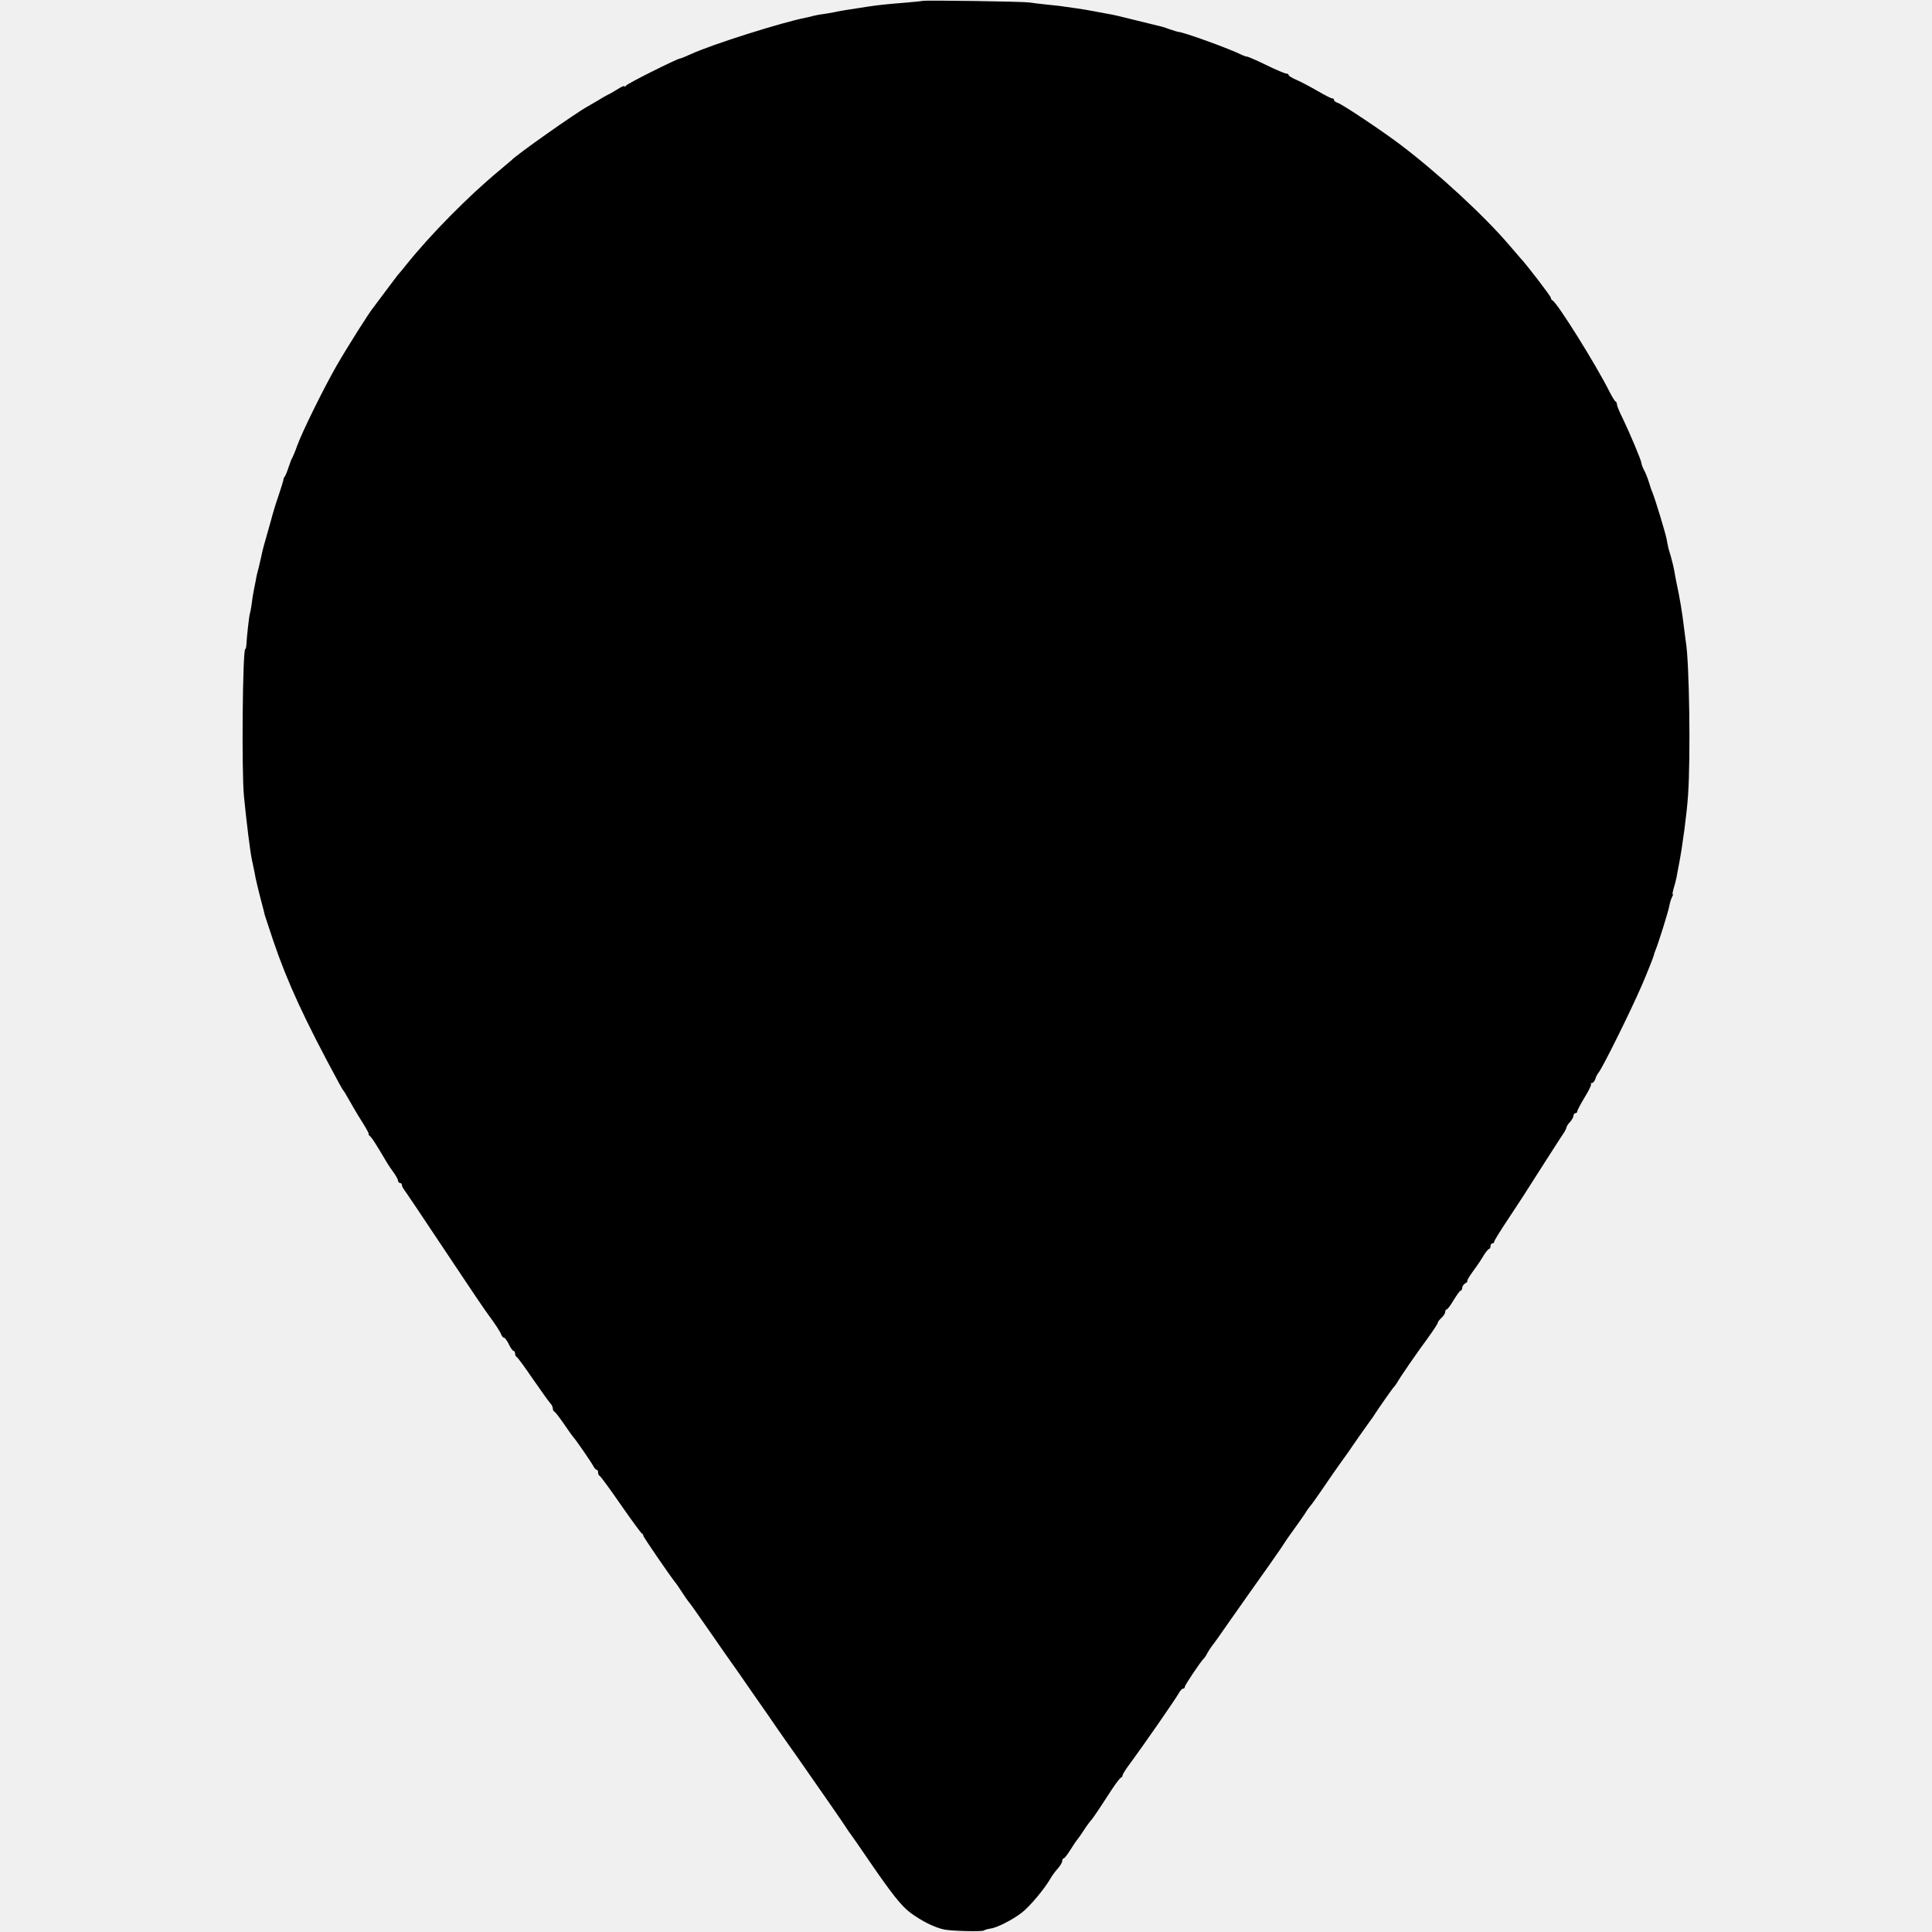
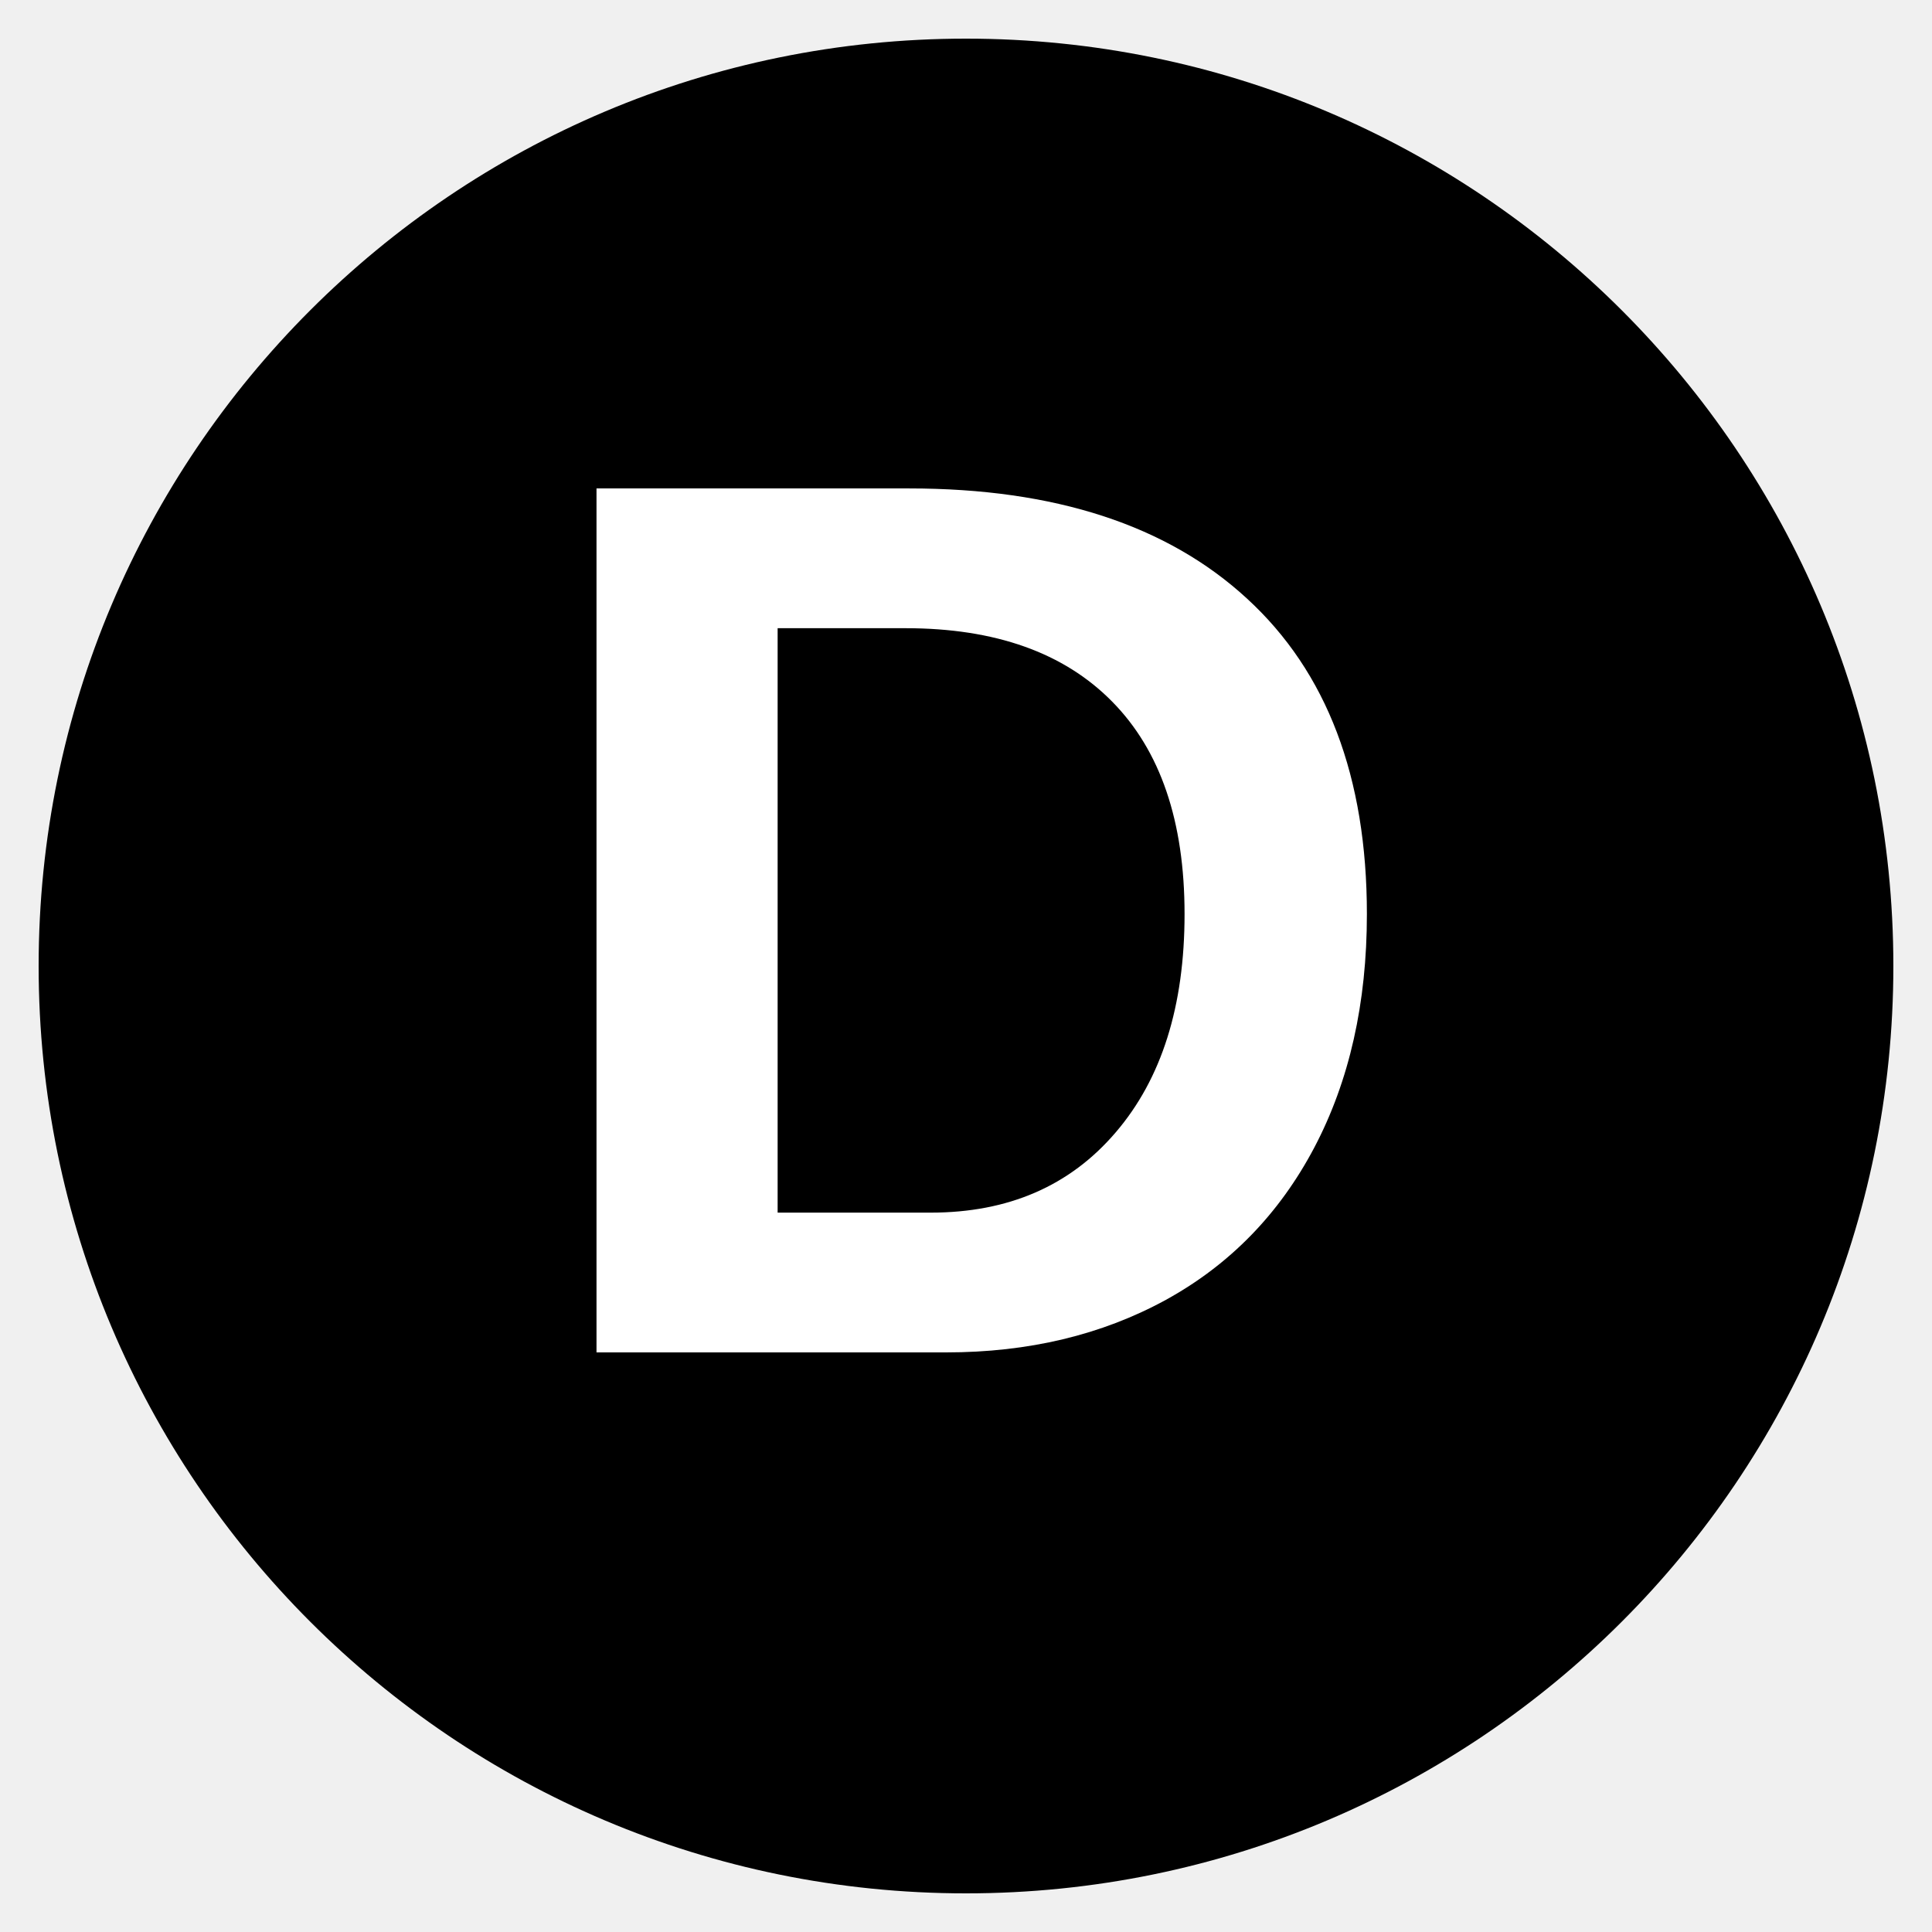
- <svg xmlns="http://www.w3.org/2000/svg" version="1.0" width="1024pt" height="1024pt" viewBox="0 0 1024 1024" preserveAspectRatio="xMidYMid meet">
-   <g transform="translate(0,1024) scale(0.1,-0.1)" fill="#000000" stroke="none">
-     <path d="M4888 10235 c-1 -1 -41 -5 -88 -9 -88 -7 -140 -12 -200 -21 -126 -19 -158 -25 -180 -30 -14 -3 -40 -7 -59 -10 -18 -2 -41 -7 -50 -9 -9 -3 -27 -7 -41 -10 -121 -23 -498 -142 -606 -192 -29 -13 -55 -24 -59 -24 -14 0 -281 -133 -287 -144 -4 -6 -8 -8 -8 -3 0 4 -17 -3 -37 -16 -21 -13 -45 -27 -53 -30 -8 -4 -31 -17 -50 -29 -19 -11 -44 -26 -55 -32 -67 -37 -380 -258 -405 -286 -3 -3 -32 -27 -65 -55 -163 -135 -362 -337 -489 -495 -20 -25 -42 -52 -49 -59 -6 -8 -35 -47 -64 -85 -29 -39 -57 -76 -62 -83 -22 -25 -141 -214 -198 -313 -68 -119 -182 -350 -209 -425 -9 -27 -21 -54 -24 -60 -4 -5 -13 -28 -20 -50 -7 -22 -16 -44 -20 -50 -5 -5 -8 -13 -8 -18 0 -4 -12 -43 -26 -85 -15 -43 -28 -87 -31 -98 -2 -10 -16 -57 -29 -104 -14 -47 -27 -96 -29 -110 -3 -14 -10 -43 -15 -65 -6 -22 -14 -53 -16 -70 -3 -16 -8 -41 -11 -55 -3 -14 -8 -45 -11 -70 -3 -25 -8 -47 -9 -50 -4 -6 -18 -134 -19 -167 -1 -13 -3 -23 -6 -23 -14 0 -20 -649 -7 -780 13 -133 33 -297 43 -341 13 -62 16 -75 19 -94 2 -11 13 -56 24 -100 12 -44 23 -88 25 -97 3 -9 23 -70 45 -136 74 -218 165 -416 350 -757 9 -16 18 -32 21 -35 3 -3 11 -16 18 -29 8 -13 23 -40 34 -59 11 -20 35 -59 54 -89 18 -29 31 -53 28 -53 -3 0 1 -7 10 -15 12 -13 27 -36 91 -144 6 -9 20 -31 33 -48 12 -17 22 -36 22 -42 0 -6 5 -11 10 -11 6 0 10 -5 10 -10 0 -6 5 -16 10 -23 6 -7 88 -129 183 -272 161 -242 251 -376 270 -400 29 -39 58 -83 63 -97 4 -10 10 -18 15 -18 5 0 17 -16 26 -35 9 -19 20 -35 25 -35 4 0 8 -6 8 -14 0 -8 4 -16 8 -18 5 -1 44 -55 87 -118 44 -63 85 -121 92 -128 7 -7 13 -19 13 -27 0 -7 4 -15 8 -17 5 -1 28 -32 53 -68 24 -36 47 -67 50 -70 9 -8 93 -130 104 -151 5 -11 13 -19 17 -19 5 0 8 -6 8 -14 0 -8 3 -16 8 -18 4 -1 55 -70 112 -153 57 -82 108 -151 112 -153 5 -2 8 -7 8 -12 0 -7 141 -212 168 -246 5 -5 22 -30 38 -55 16 -24 31 -46 34 -49 6 -6 27 -35 122 -172 37 -54 100 -144 140 -200 39 -57 109 -157 155 -223 45 -66 89 -129 97 -140 14 -19 77 -109 241 -345 39 -56 75 -109 80 -117 6 -9 15 -24 22 -32 7 -9 52 -74 101 -146 121 -176 168 -235 216 -272 62 -46 129 -79 181 -90 39 -8 199 -12 210 -5 5 4 21 8 34 10 34 4 117 46 166 84 42 32 121 126 153 182 9 16 27 40 40 54 12 14 22 31 22 38 0 8 3 14 8 14 4 0 20 21 37 48 16 26 32 49 35 52 3 3 19 25 35 50 16 25 33 47 36 50 4 3 23 30 43 60 20 30 52 80 72 110 20 30 41 57 45 58 5 2 9 8 9 13 0 5 16 30 35 56 77 104 246 348 263 379 7 13 17 24 23 24 5 0 9 4 9 10 0 9 88 140 101 150 3 3 12 15 18 28 7 13 19 31 26 40 8 9 47 64 87 122 87 124 121 172 214 303 38 54 74 106 79 115 6 10 28 42 50 72 22 30 49 69 60 85 10 17 23 35 29 42 6 6 36 48 66 92 30 45 71 103 90 130 19 27 41 57 48 67 14 22 107 154 119 170 4 5 13 17 18 26 19 30 98 143 104 148 3 3 11 13 16 22 16 29 105 158 162 235 29 40 53 77 53 81 0 5 9 17 20 27 11 10 20 24 20 32 0 7 4 13 8 13 4 0 21 22 37 50 17 27 33 50 38 50 4 0 7 7 7 15 0 7 8 19 18 24 9 6 13 11 9 11 -4 0 10 24 31 53 21 28 47 67 57 85 11 17 23 32 27 32 4 0 8 7 8 15 0 8 5 15 10 15 6 0 10 4 10 10 0 5 33 58 73 118 39 60 77 116 82 125 23 36 206 323 217 338 6 10 11 21 11 25 1 5 9 18 19 28 10 11 18 26 18 33 0 7 5 13 10 13 6 0 10 4 10 10 0 5 18 39 39 74 22 35 37 67 34 70 -4 3 -1 6 5 6 6 0 14 10 18 22 3 12 11 26 16 32 20 22 172 329 231 466 21 48 59 143 62 155 1 6 5 17 8 25 16 37 69 208 74 235 3 17 9 38 14 48 5 9 8 17 5 17 -3 0 0 15 5 33 6 17 12 43 15 57 2 14 9 48 14 75 17 87 41 266 47 360 14 200 7 708 -12 815 -2 14 -6 45 -9 70 -10 84 -23 163 -42 250 -3 14 -7 39 -10 55 -3 17 -11 50 -18 75 -8 25 -14 48 -15 53 0 4 -1 8 -2 10 0 1 -3 13 -5 27 -5 30 -62 217 -74 245 -5 11 -14 37 -20 58 -7 22 -18 51 -26 65 -8 15 -14 32 -14 37 0 13 -61 158 -100 239 -17 33 -30 66 -30 73 0 6 -3 13 -7 15 -5 2 -19 26 -33 53 -68 137 -278 474 -302 483 -4 2 -8 8 -8 13 0 9 -132 181 -165 215 -5 6 -30 35 -55 64 -133 156 -378 382 -576 532 -89 68 -310 216 -334 223 -11 3 -20 11 -20 16 0 5 -3 8 -7 7 -5 -1 -39 16 -78 39 -38 22 -89 49 -112 59 -24 10 -43 22 -43 26 0 5 -6 8 -12 8 -7 0 -55 20 -106 45 -51 25 -97 45 -103 45 -5 0 -17 4 -27 9 -61 31 -311 122 -337 122 -2 0 -23 6 -46 14 -23 9 -51 17 -63 19 -12 3 -68 17 -126 31 -58 15 -118 29 -135 31 -16 3 -50 9 -75 14 -25 5 -67 12 -95 16 -27 4 -57 8 -65 9 -8 2 -46 6 -85 10 -38 4 -83 9 -100 12 -33 5 -561 13 -567 8z" />
-   </g>
+ <svg xmlns="http://www.w3.org/2000/svg" version="1" viewBox="0 0 100 100">
+   <circle cx="50" cy="50" r="48" />
+   <text x="50" y="70" text-anchor="middle" font-family="Arial, Helvetica, sans-serif" font-size="65" font-weight="bold" fill="#FFF">D</text>
</svg>
